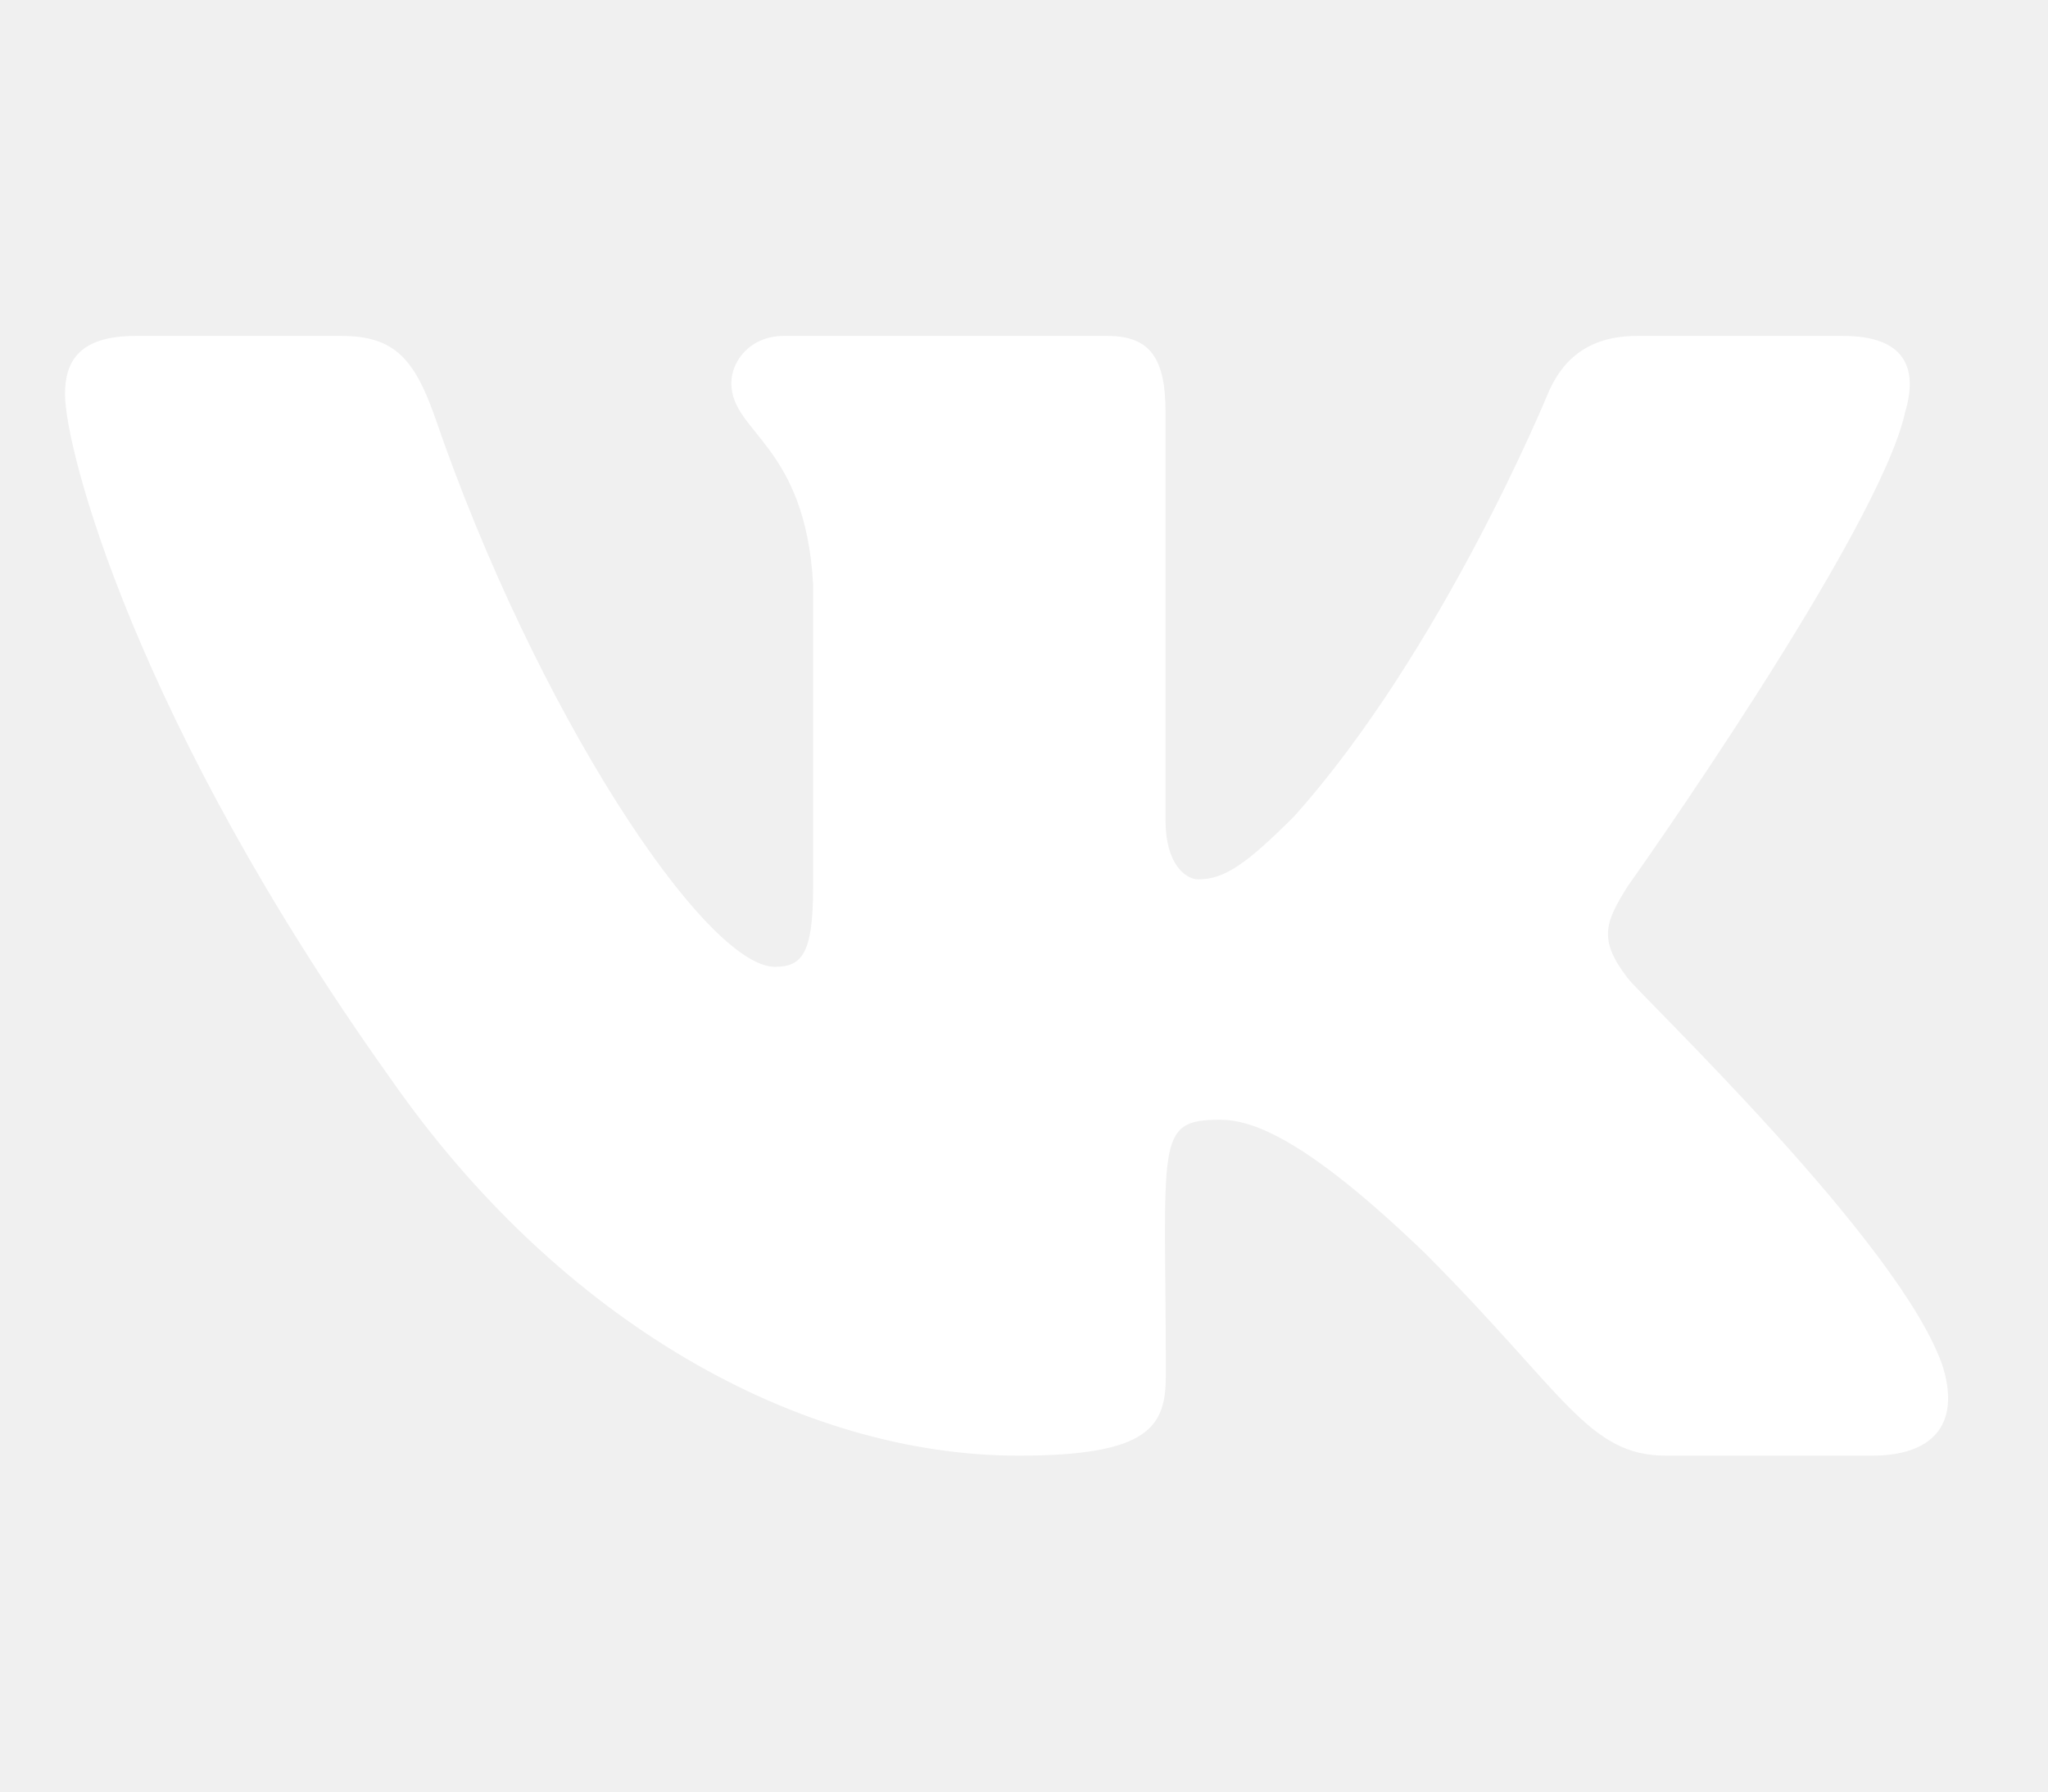
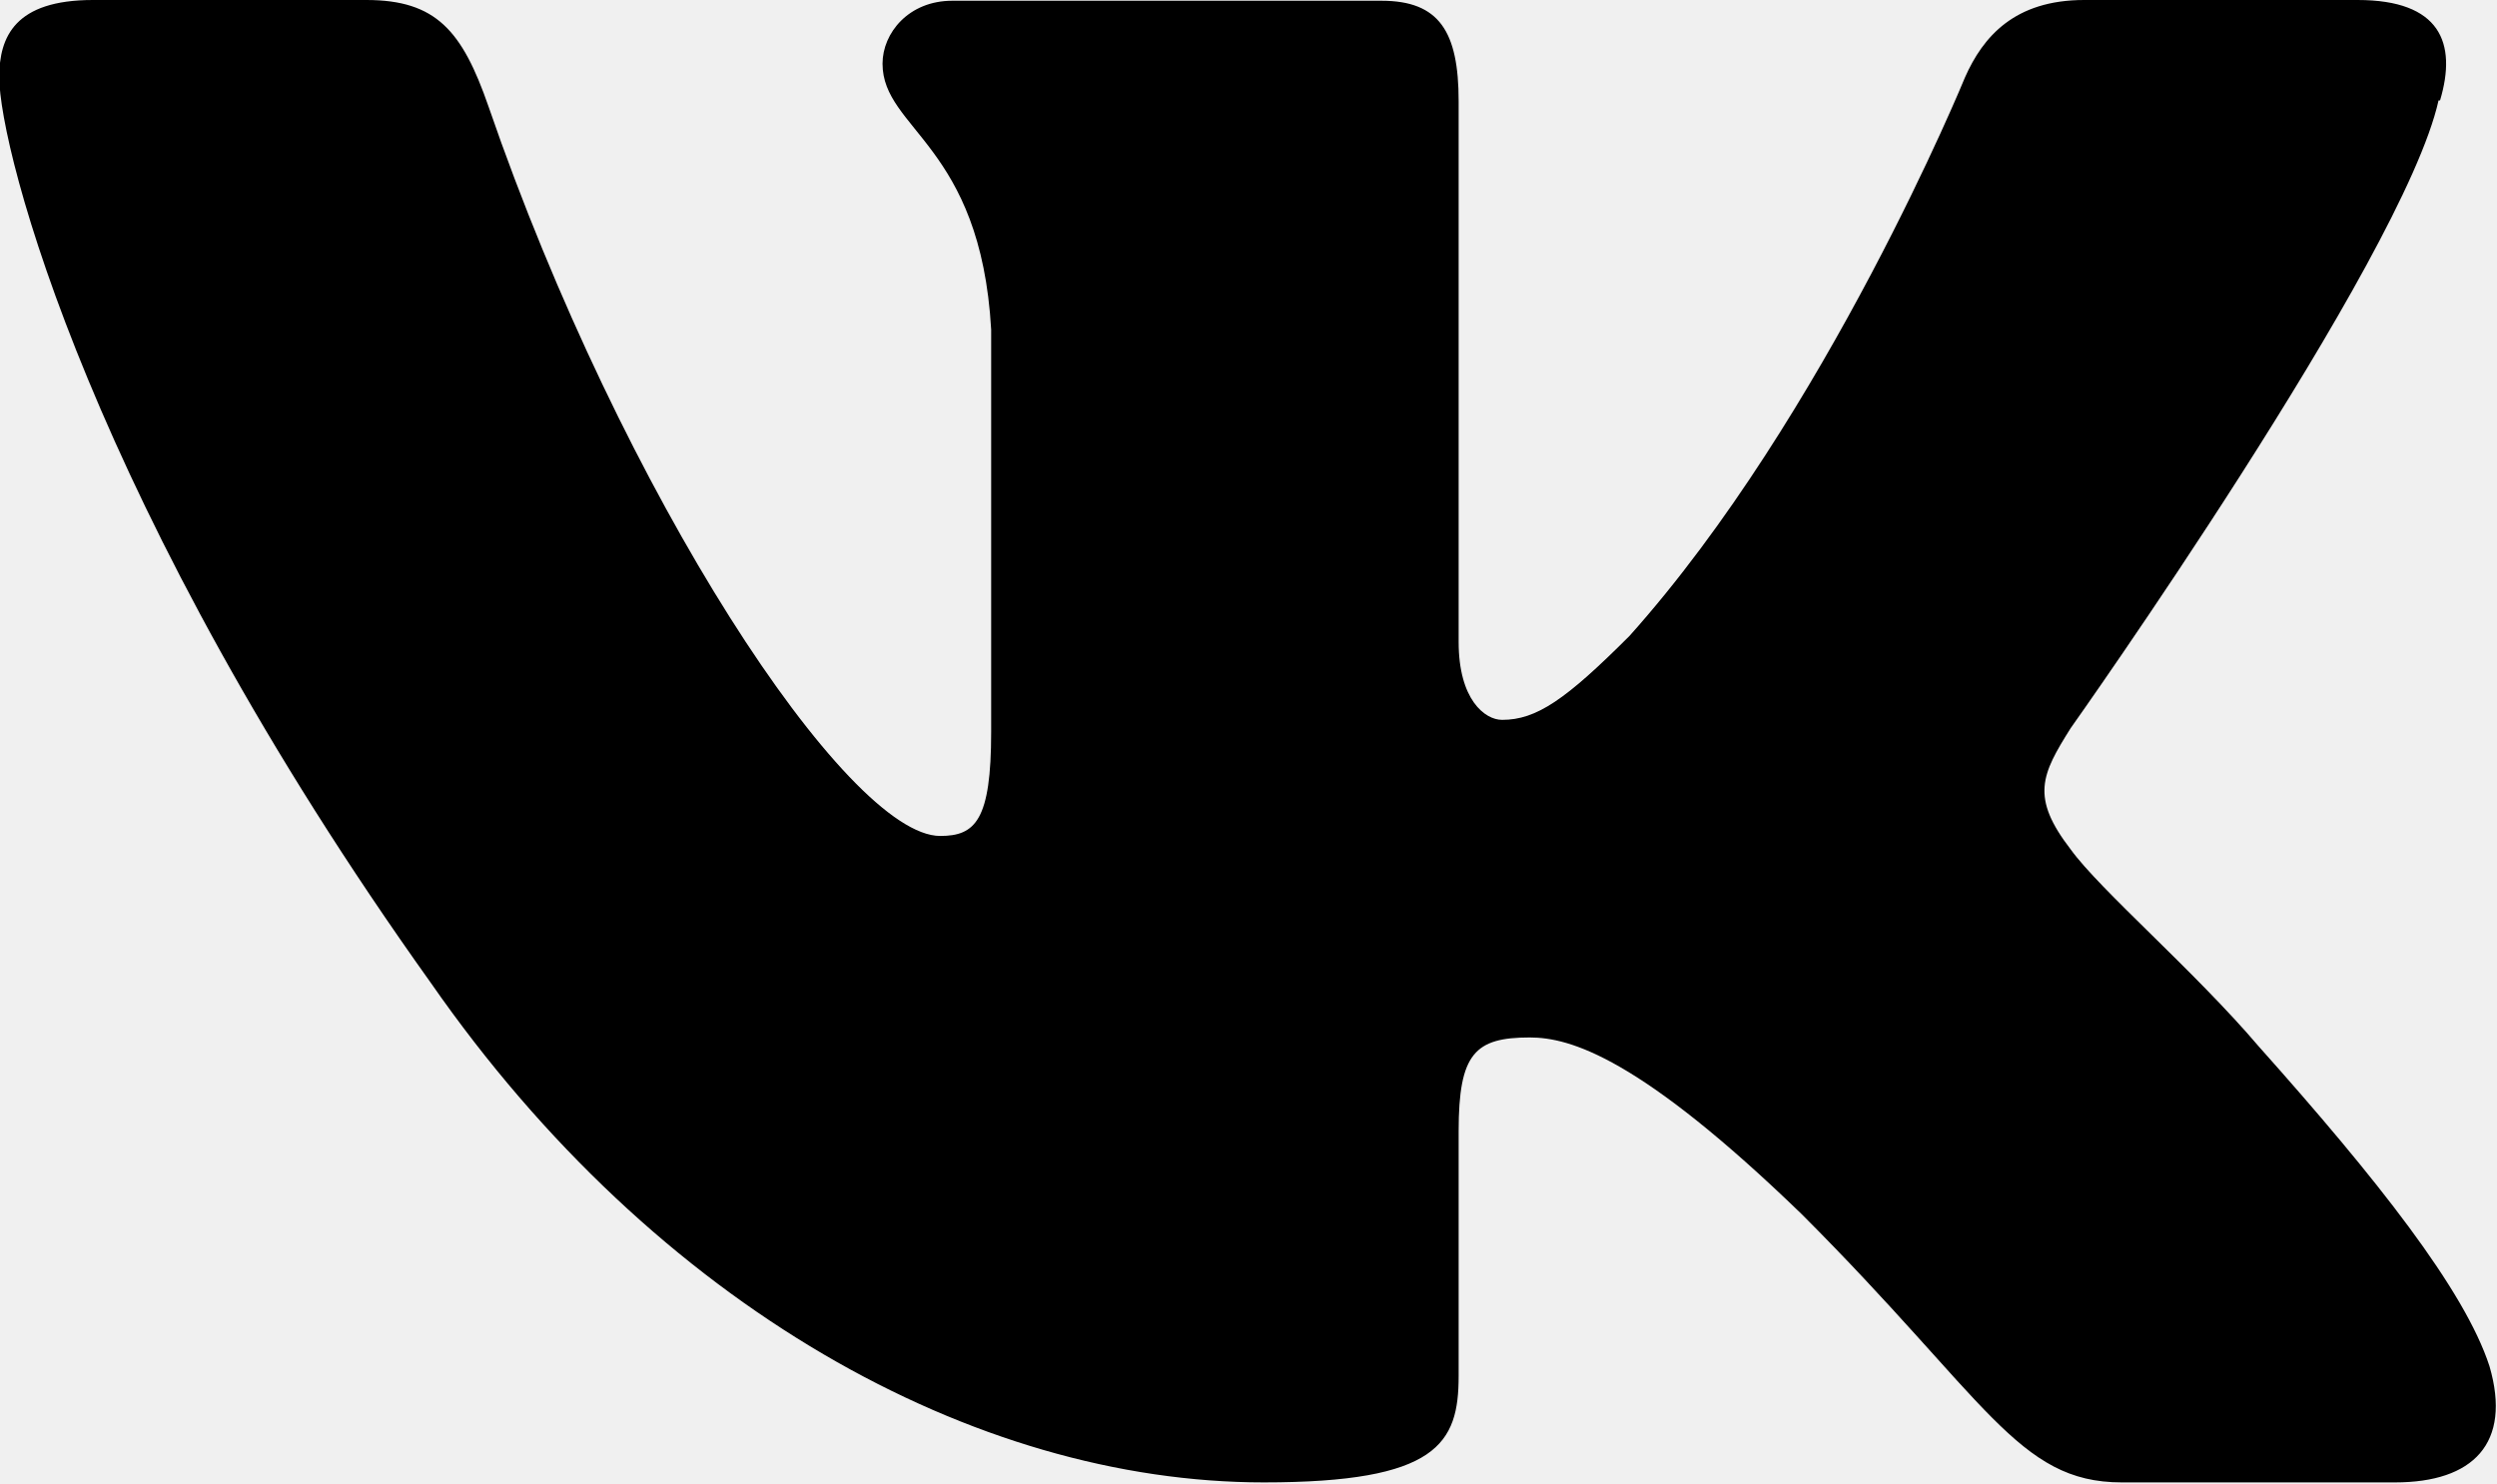
- <svg xmlns="http://www.w3.org/2000/svg" width="32" height="28" viewBox="0 0 32 28" fill="none">
-   <path d="M29.769 6.437C29.971 5.753 29.769 5.25 28.797 5.25H25.579C24.76 5.25 24.383 5.682 24.181 6.163C24.181 6.163 22.542 10.161 20.226 12.753C19.478 13.502 19.134 13.743 18.724 13.743C18.522 13.743 18.211 13.502 18.211 12.819V6.437C18.211 5.616 17.982 5.25 17.304 5.25H12.246C11.733 5.25 11.427 5.633 11.427 5.988C11.427 6.765 12.585 6.945 12.705 9.133V13.88C12.705 14.919 12.519 15.11 12.11 15.11C11.017 15.11 8.363 11.096 6.79 6.502C6.473 5.611 6.161 5.25 5.337 5.25H2.119C1.202 5.25 1.016 5.682 1.016 6.163C1.016 7.016 2.109 11.255 6.101 16.855C8.761 20.677 12.508 22.75 15.917 22.75C17.965 22.75 18.216 22.291 18.216 21.498C18.216 17.845 18.031 17.5 19.058 17.5C19.533 17.5 20.352 17.741 22.264 19.584C24.449 21.771 24.809 22.75 26.033 22.75H29.25C30.168 22.75 30.632 22.291 30.364 21.383C29.752 19.474 25.617 15.548 25.432 15.285C24.957 14.673 25.093 14.399 25.432 13.852C25.437 13.847 29.364 8.312 29.769 6.437Z" fill="white" />
+ <svg xmlns="http://www.w3.org/2000/svg" viewBox="0 0 3333 1980" shape-rendering="geometricPrecision" text-rendering="geometricPrecision" image-rendering="optimizeQuality" fill-rule="evenodd" clip-rule="evenodd">
+   <path d="M3257 134c23-77 0-134-110-134h-365c-93 0-135 49-159 103 0 0-185 452-448 746-85 85-124 112-170 112-23 0-58-27-58-104V135c0-93-26-134-103-134h-573c-58 0-93 43-93 84 0 88 131 108 145 355v537c0 118-21 139-68 139-124 0-424-454-603-974C617 41 582 0 489 0H124C20 0-1 49-1 103c0 97 124 576 576 1209 301 433 726 667 1112 667 232 0 260-52 260-142v-327c0-104 22-125 95-125 54 0 147 27 363 236 247 247 288 358 427 358h365c104 0 156-52 126-155-33-102-151-251-308-427-85-100-212-209-251-263-54-70-39-100 0-162 0 0 444-626 491-838z" />
</svg>
